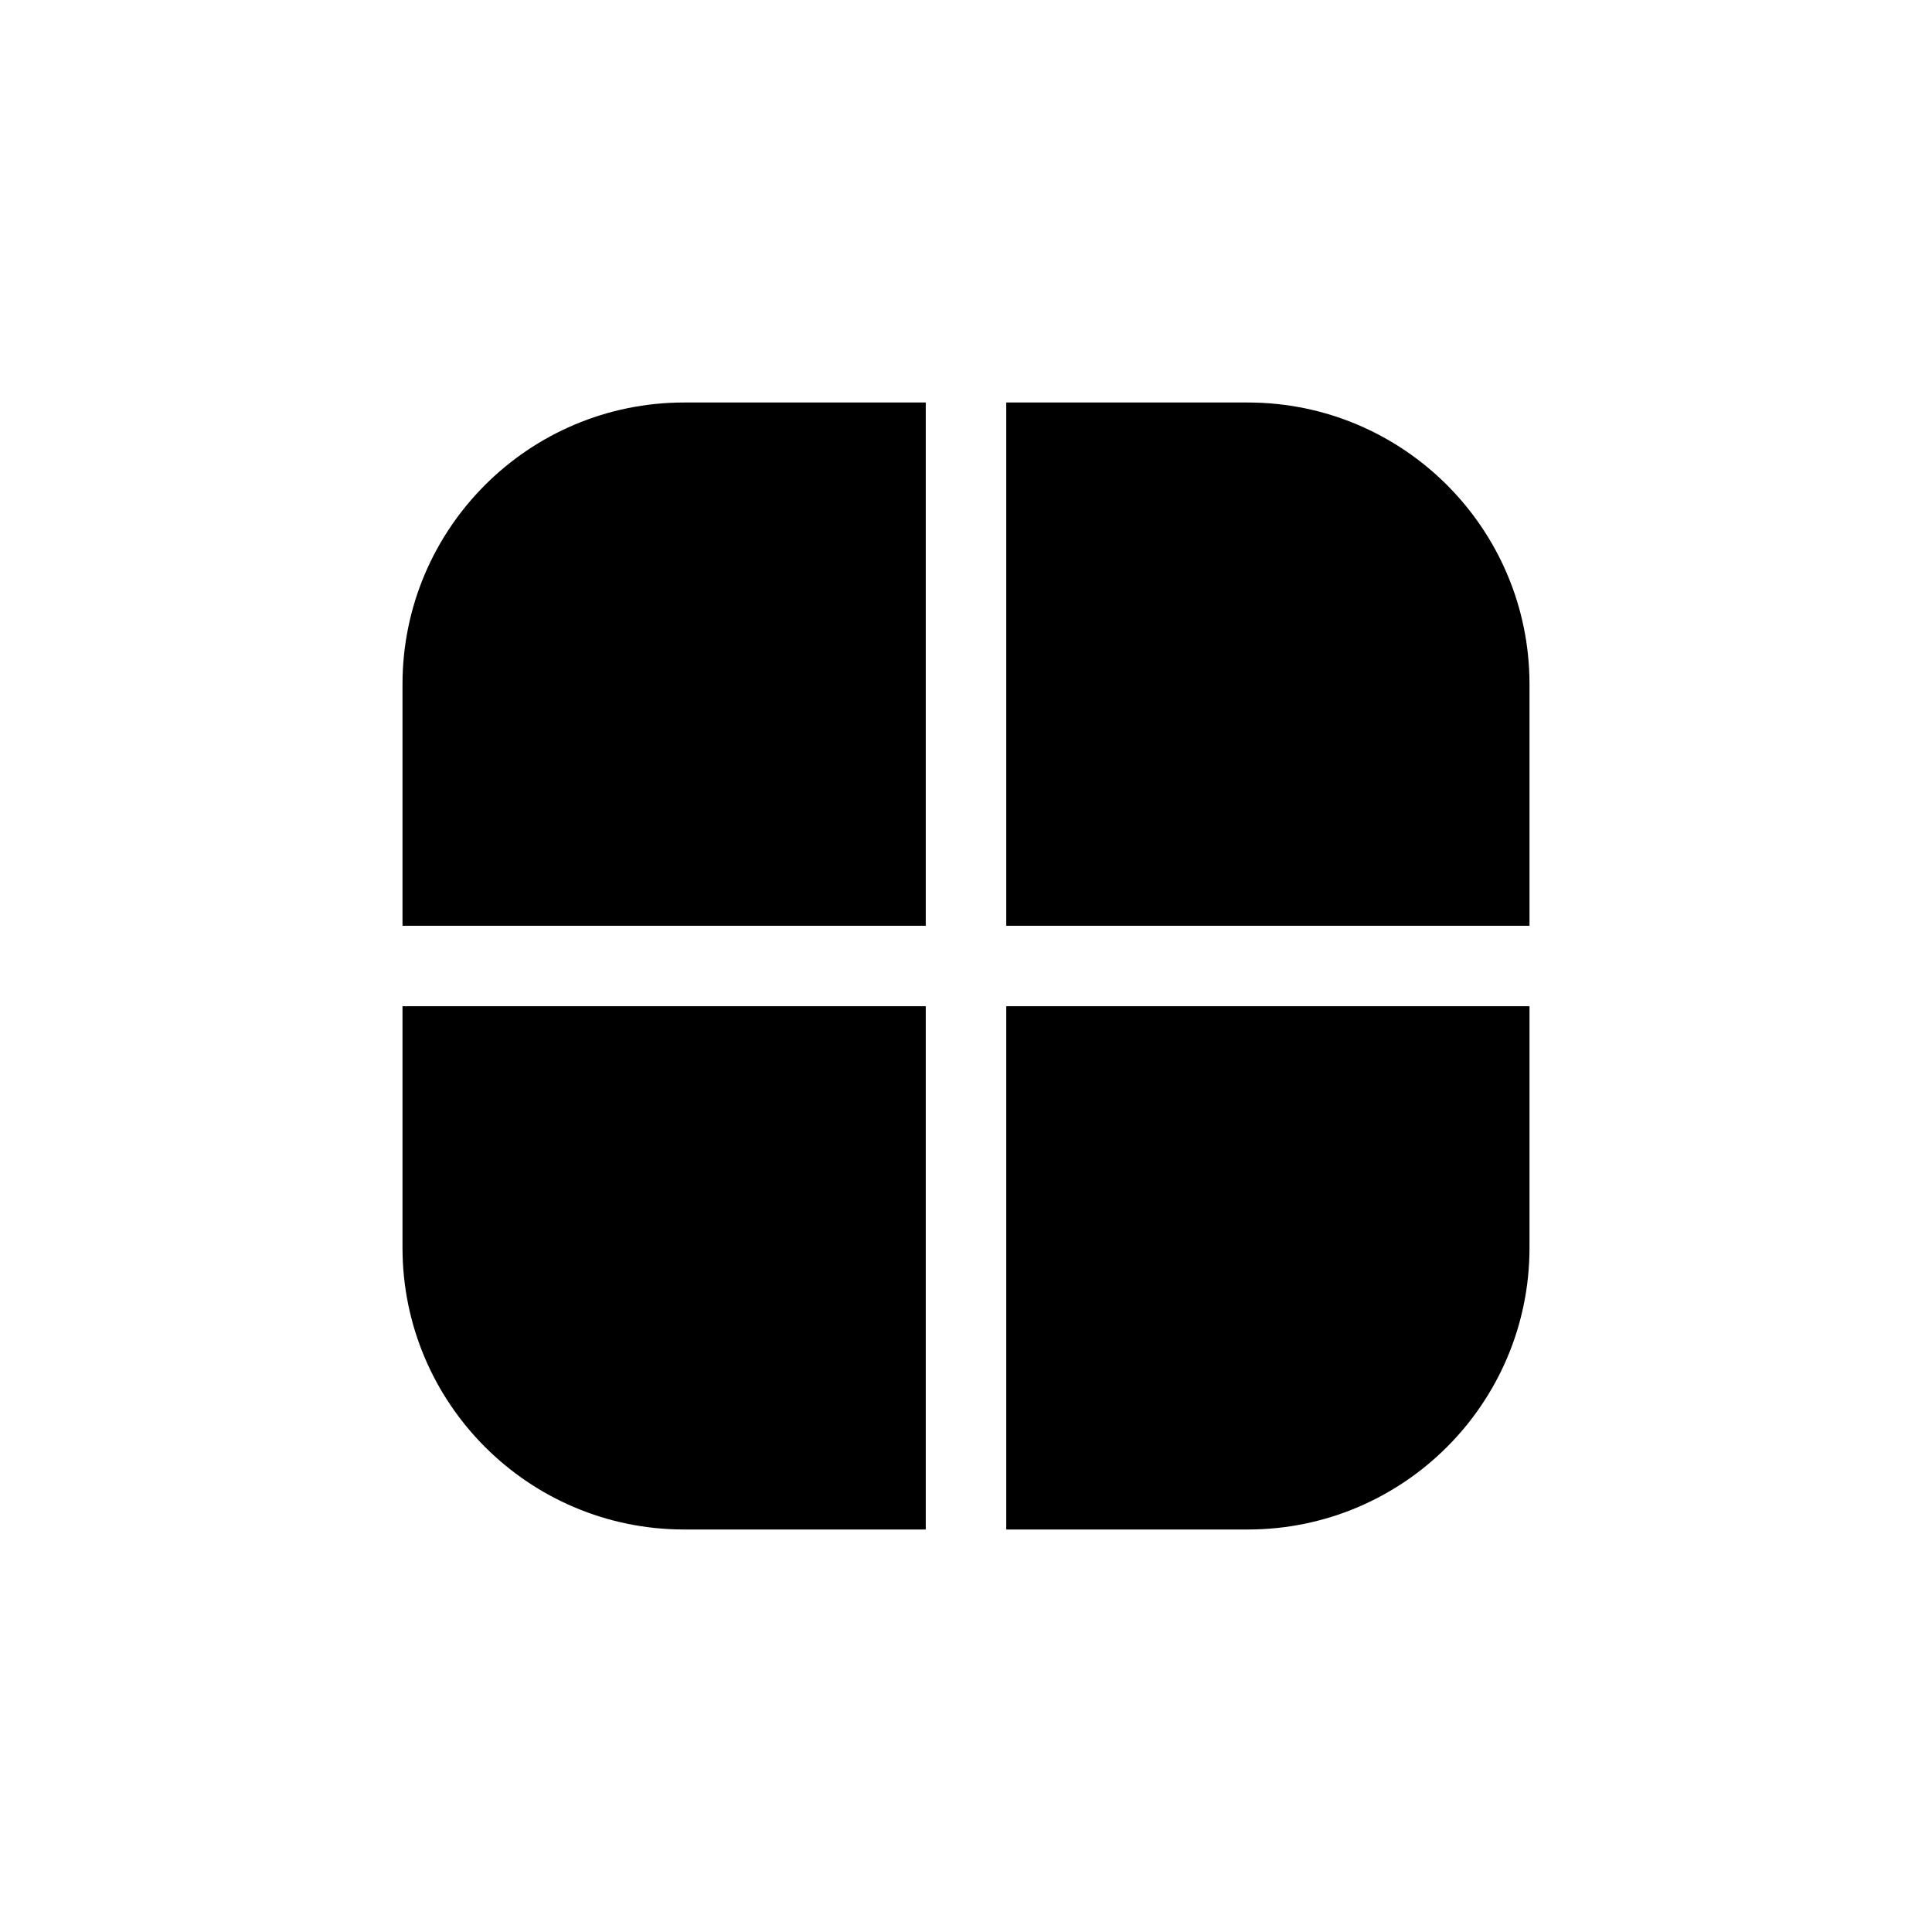
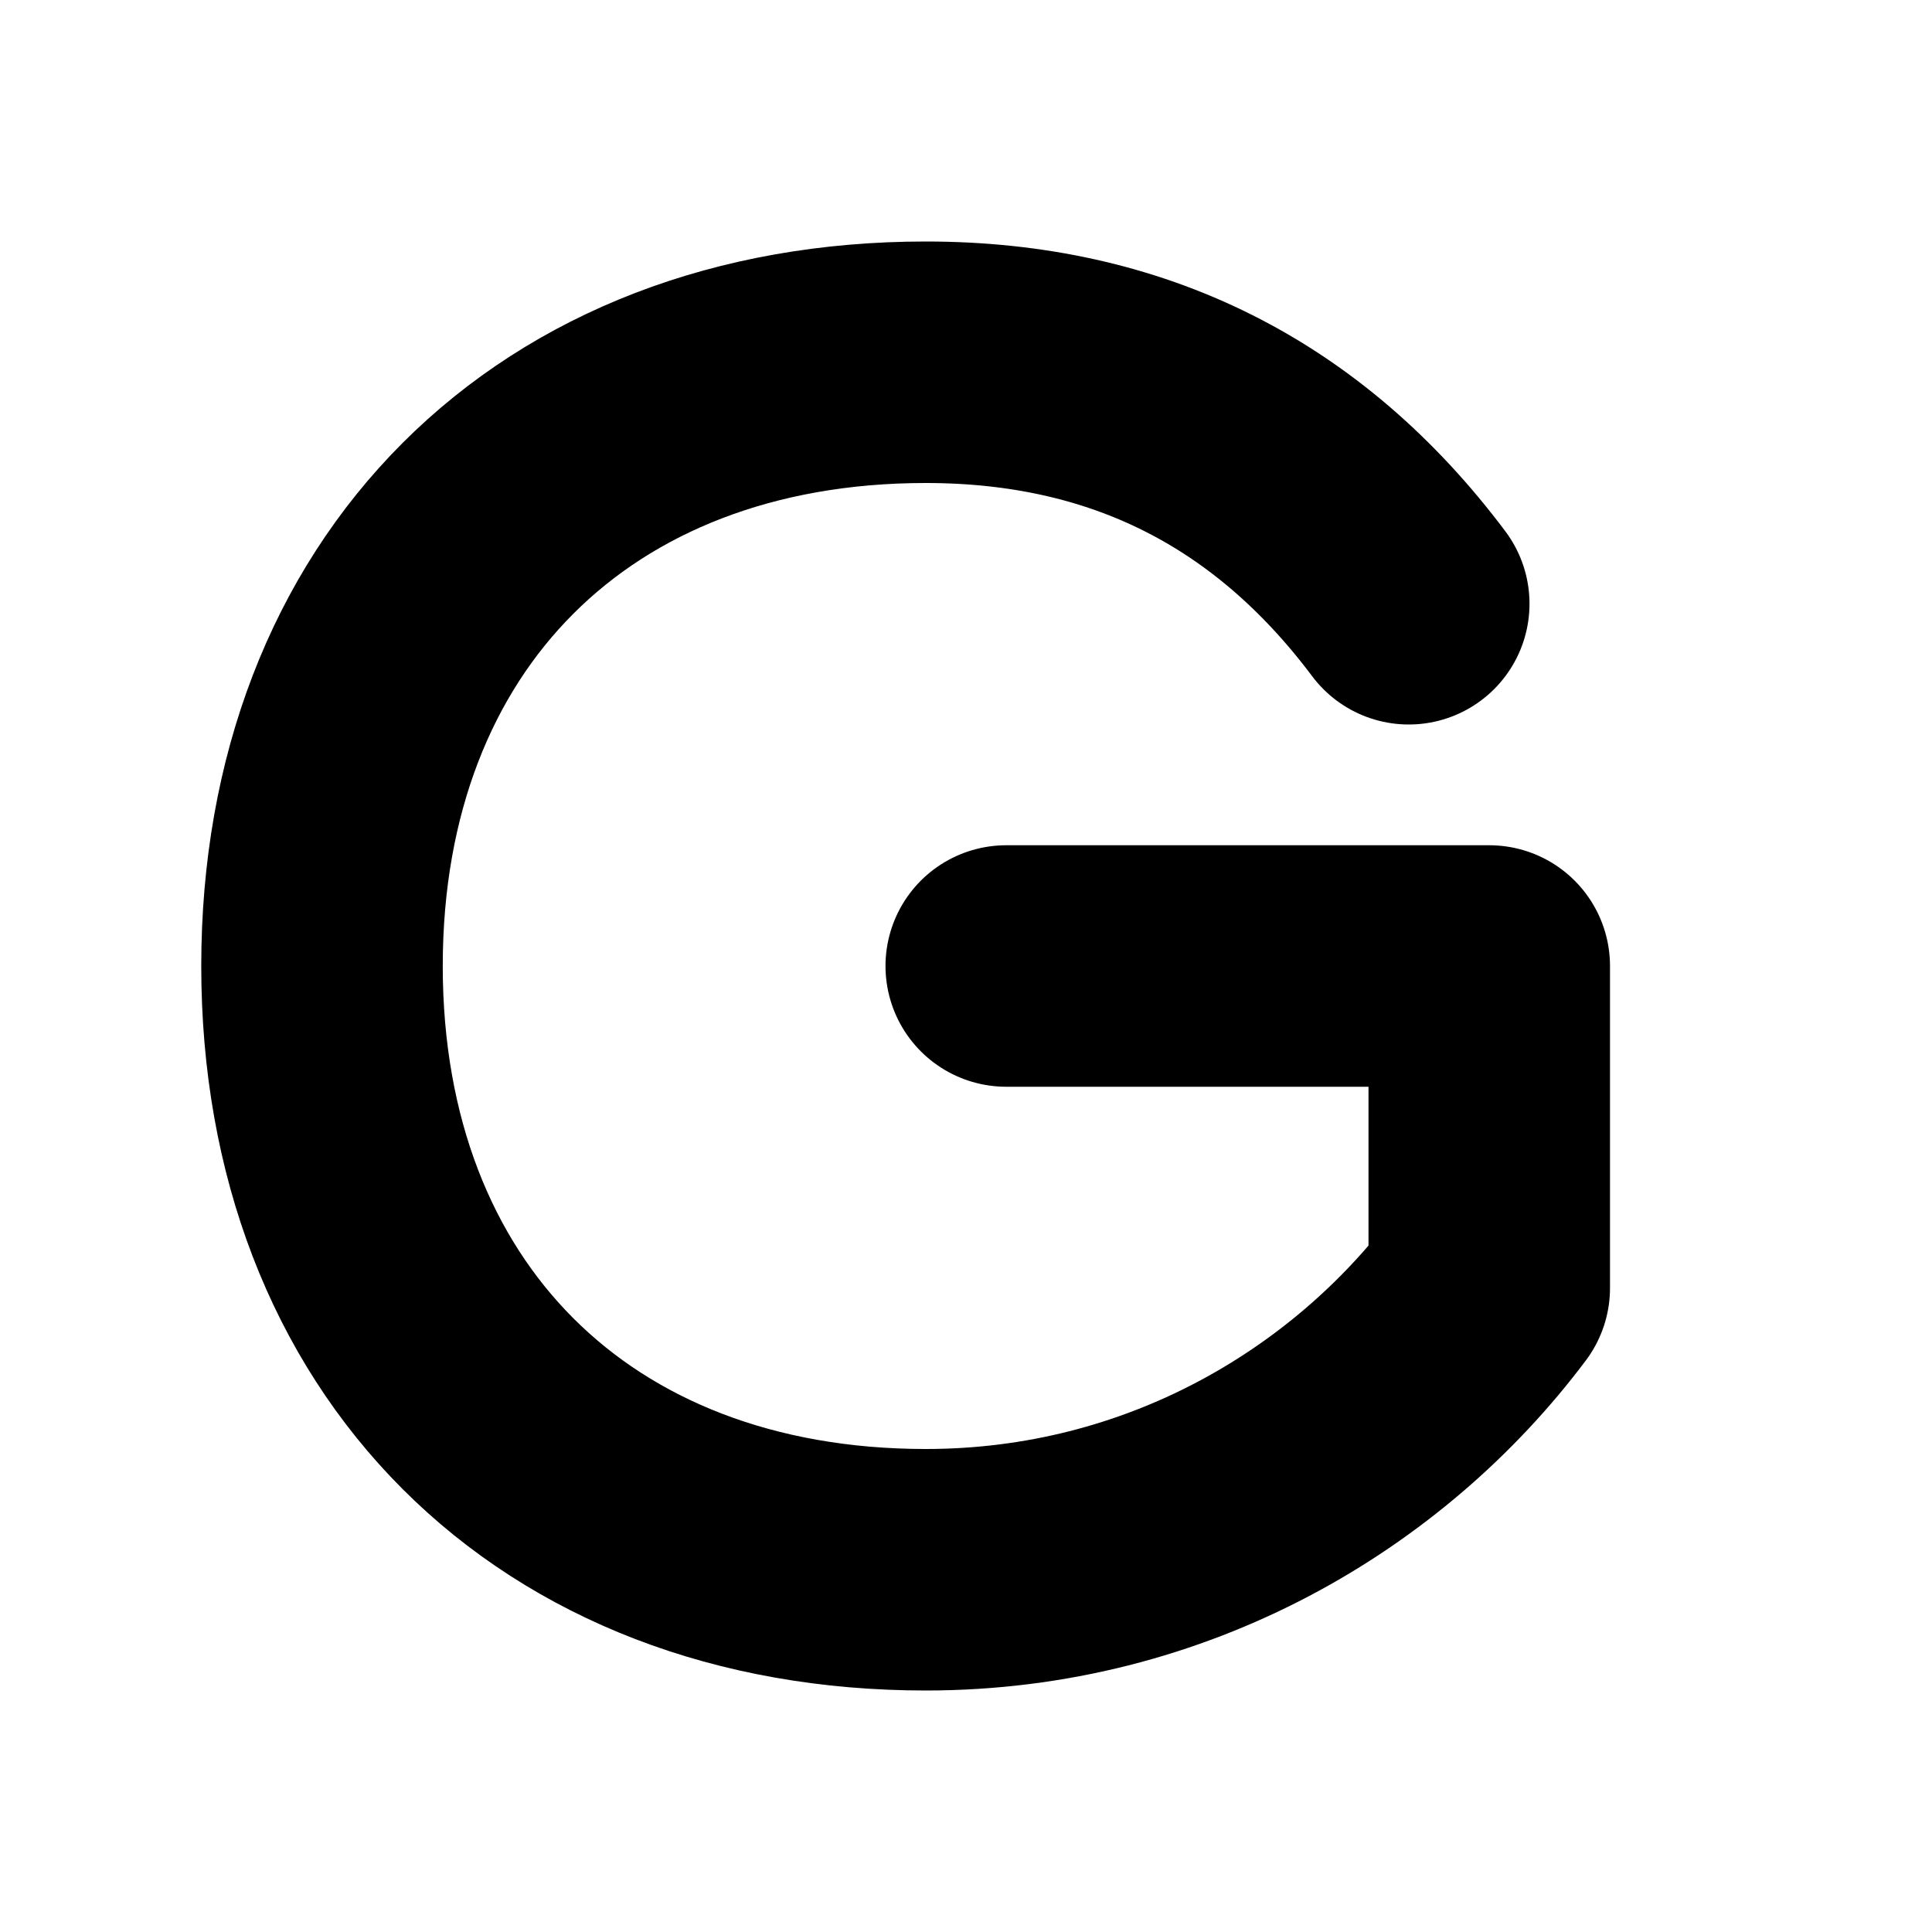
<svg xmlns="http://www.w3.org/2000/svg" viewBox="0 0 48 48">
-   <path d="M23 10H17a7 7 0 0 0-7 7v6h13V10Zm2 0h6a7 7 0 0 1 7 7v6H25V10ZM10 25h13v13h-6a7 7 0 0 1-7-7v-6Zm15 0h13v6a7 7 0 0 1-7 7h-6V25Z" />
+   <path d="M35 15C32 11 28 9 23 9C14 9 8 15 8 24C8 33 14 39 23 39C29 39 34 36 37 32V24H25" fill="none" stroke="#000" stroke-width="6" stroke-linecap="round" stroke-linejoin="round" />
</svg>
